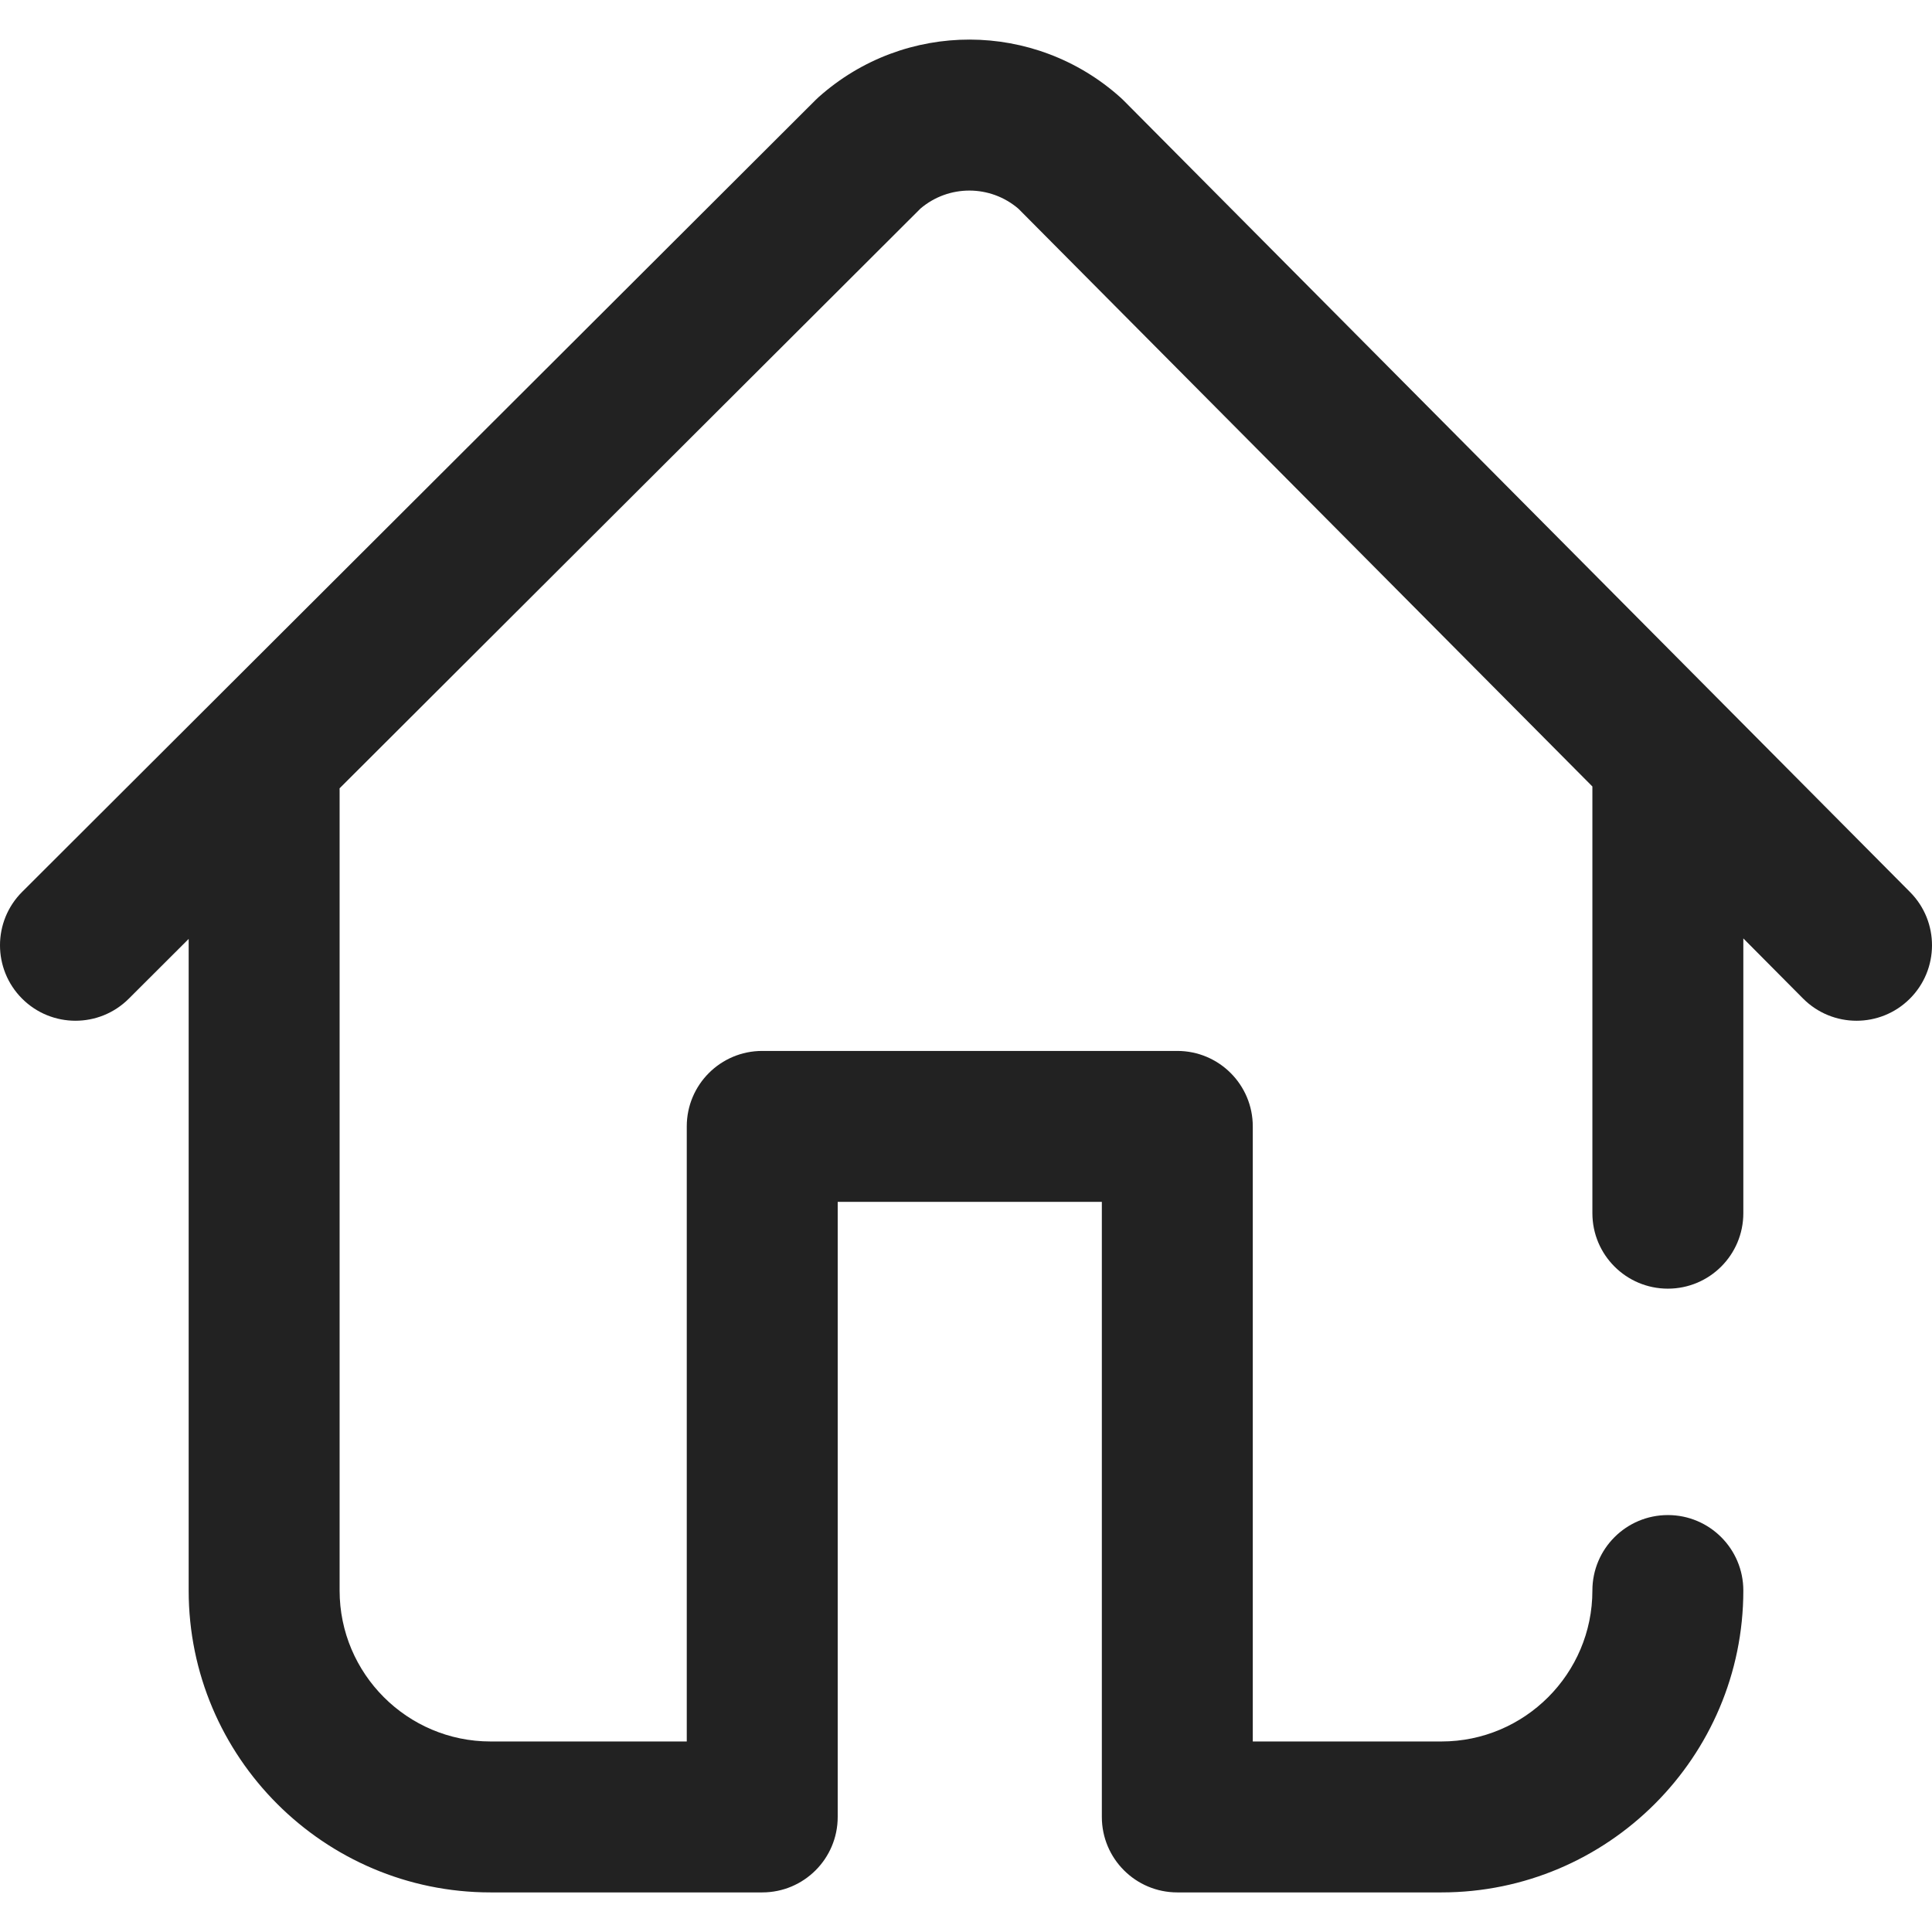
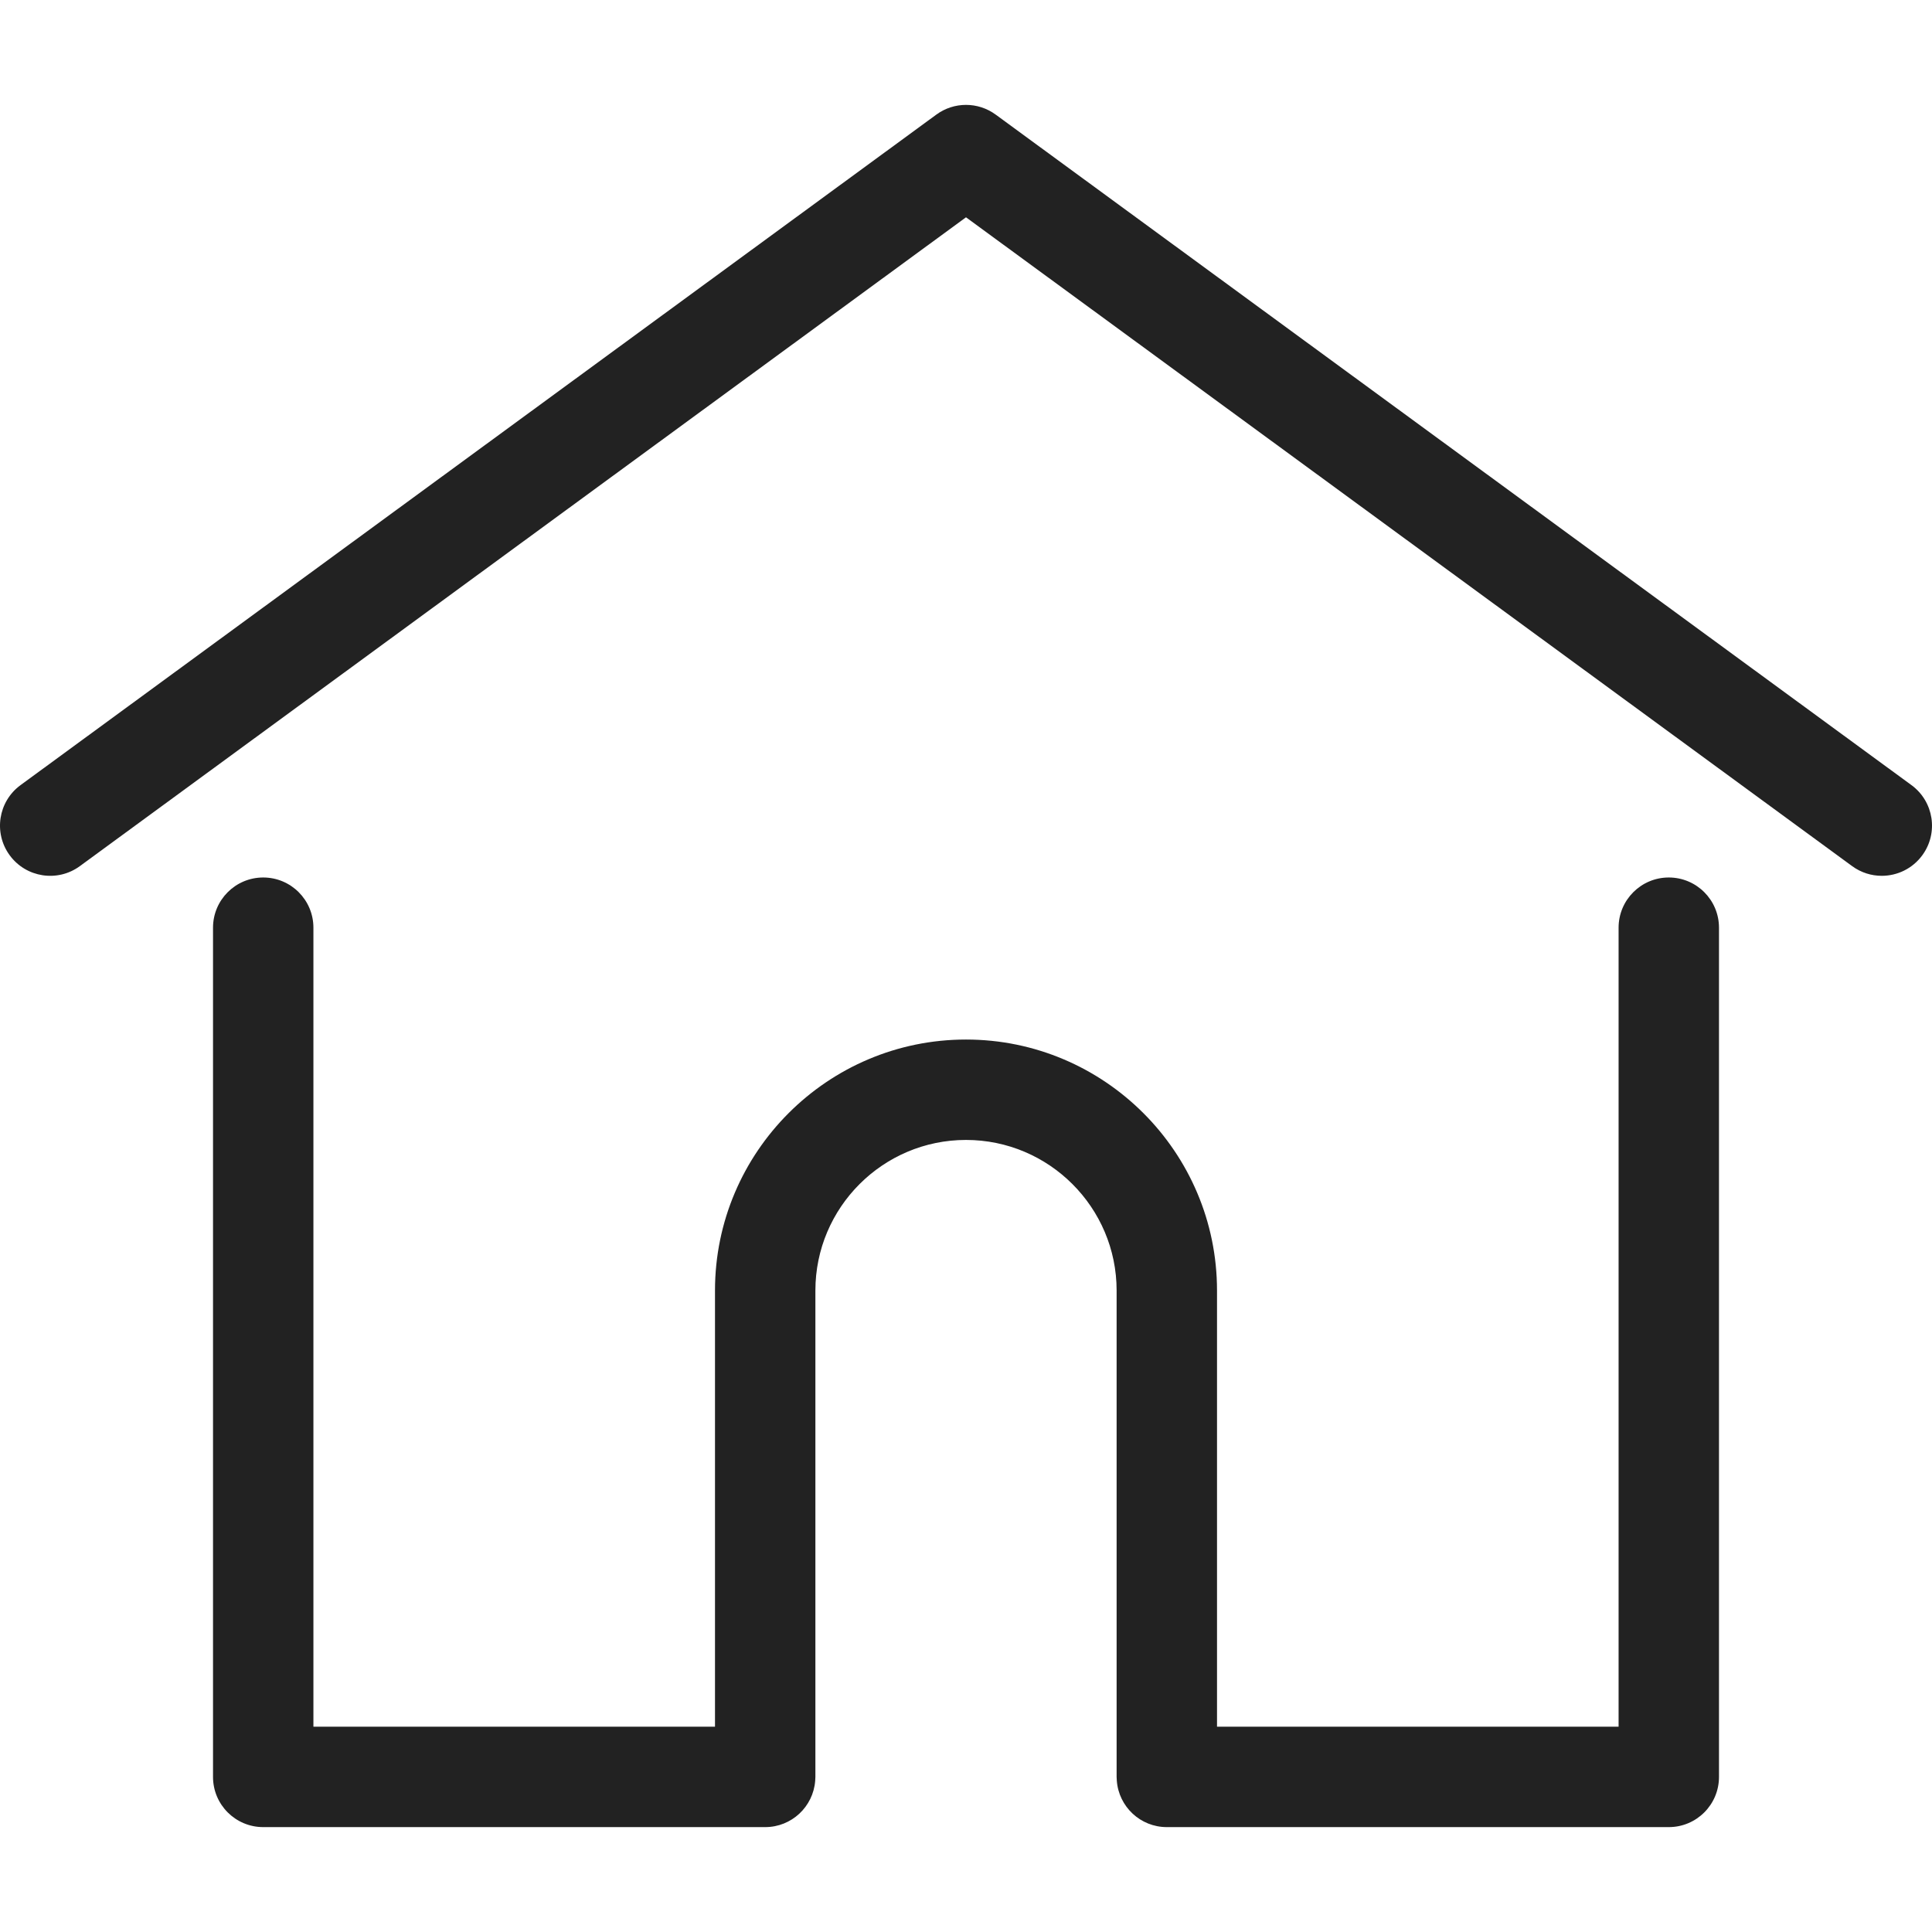
<svg xmlns="http://www.w3.org/2000/svg" version="1.1" width="512" height="512" x="0" y="0" viewBox="0 0 512 512" style="enable-background:new 0 0 512 512" xml:space="preserve" class="">
  <g>
    <g>
      <g>
-         <path d="M506.188,236.413L297.798,26.65c-0.267-0.27-0.544-0.532-0.826-0.786c-22.755-20.431-57.14-20.504-79.982-0.169    c-0.284,0.253-0.56,0.514-0.829,0.782L5.872,236.352c-7.818,7.804-7.831,20.467-0.028,28.285    c7.804,7.818,20.467,7.83,28.284,0.028L50,248.824v172.684c0,44.112,35.888,80,80,80h72c11.046,0,20-8.954,20-20v-163h70v163    c0,11.046,8.954,20,20,20h70c44.112,0,80-35.888,80-80c0-11.046-8.954-20-20-20c-11.046,0-20,8.954-20,20    c0,22.056-17.944,40-40,40h-50v-163c0-11.046-8.954-20-20-20H202c-11.046,0-20,8.954-20,20v163h-52c-22.056,0-40-17.944-40-40    v-212c0-0.2-0.003-0.399-0.009-0.597L243.946,55.26c7.493-6.363,18.483-6.339,25.947,0.055L422,208.425v113.083    c0,11.046,8.954,20,20,20c11.046,0,20-8.954,20-20v-72.82l15.812,15.917c3.909,3.935,9.047,5.904,14.188,5.904    c5.097,0,10.195-1.937,14.096-5.812C513.932,256.912,513.974,244.249,506.188,236.413z" fill="#222222" data-original="#000000" style="" class="" />
+         <path d="M506.555,208.064L263.859,30.367c-4.68-3.426-11.038-3.426-15.716,0L5.445,208.064    c-5.928,4.341-7.216,12.665-2.875,18.593s12.666,7.214,18.593,2.875L256,57.588l234.837,171.943c2.368,1.735,5.12,2.57,7.848,2.57    c4.096,0,8.138-1.885,10.744-5.445C513.771,220.729,512.483,212.405,506.555,208.064z" fill="#222222" data-original="#000000" style="" class="" />
+       </g>
+     </g>
+     <g>
+       <g>
+         <path d="M442.246,232.543c-7.346,0-13.303,5.956-13.303,13.303v211.749H322.521V342.009c0-36.68-29.842-66.52-66.52-66.52    s-66.52,29.842-66.52,66.52v115.587H83.058V245.847c0-7.347-5.957-13.303-13.303-13.303s-13.303,5.956-13.303,13.303v225.053    c0,7.347,5.957,13.303,13.303,13.303h133.029c6.996,0,12.721-5.405,13.251-12.267c0.032-0.311,0.052-0.651,0.052-1.036v-128.89    c0-22.009,17.905-39.914,39.914-39.914s39.914,17.906,39.914,39.914v128.89c0,0.383,0.02,0.717,0.052,1.024    c0.524,6.867,6.251,12.279,13.251,12.279h133.029c7.347,0,13.303-5.956,13.303-13.303V245.847    C455.549,238.499,449.593,232.543,442.246,232.543z" fill="#222222" data-original="#000000" style="" class="" />
      </g>
    </g>
    <g>
</g>
    <g>
</g>
    <g>
</g>
    <g>
</g>
    <g>
</g>
    <g>
</g>
    <g>
</g>
    <g>
</g>
    <g>
</g>
    <g>
</g>
    <g>
</g>
    <g>
</g>
    <g>
</g>
    <g>
</g>
    <g>
</g>
  </g>
</svg>
